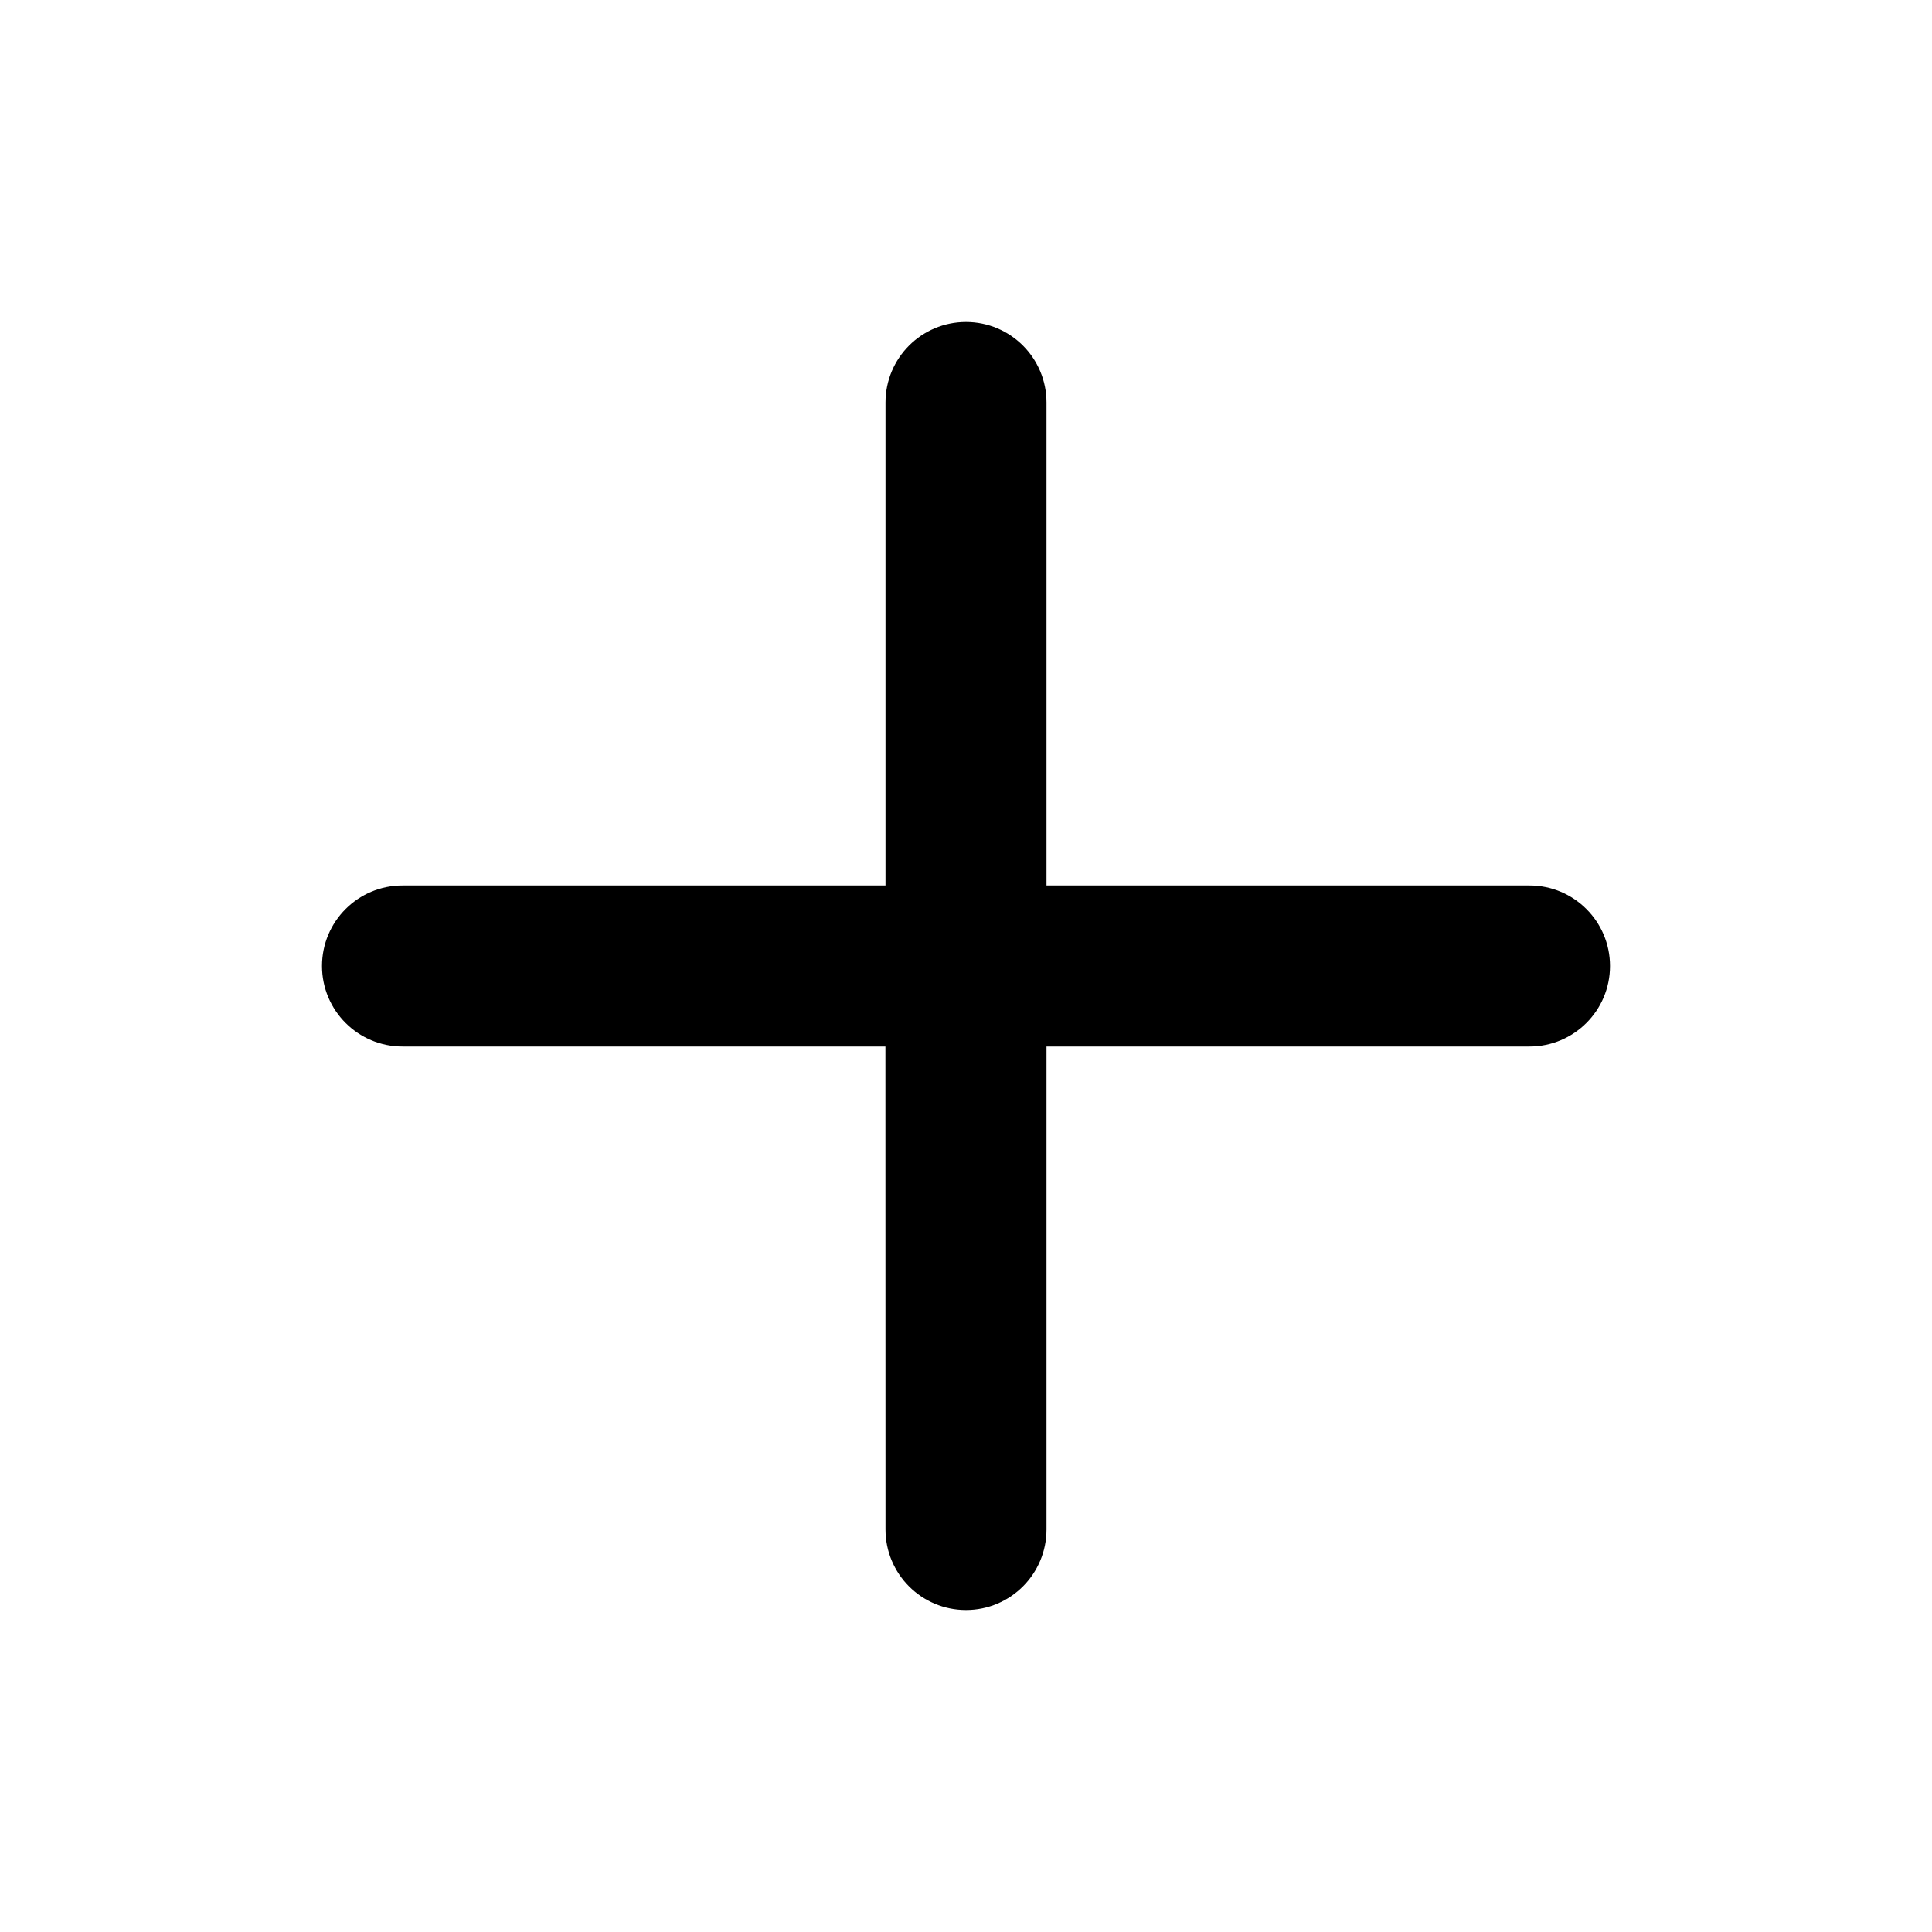
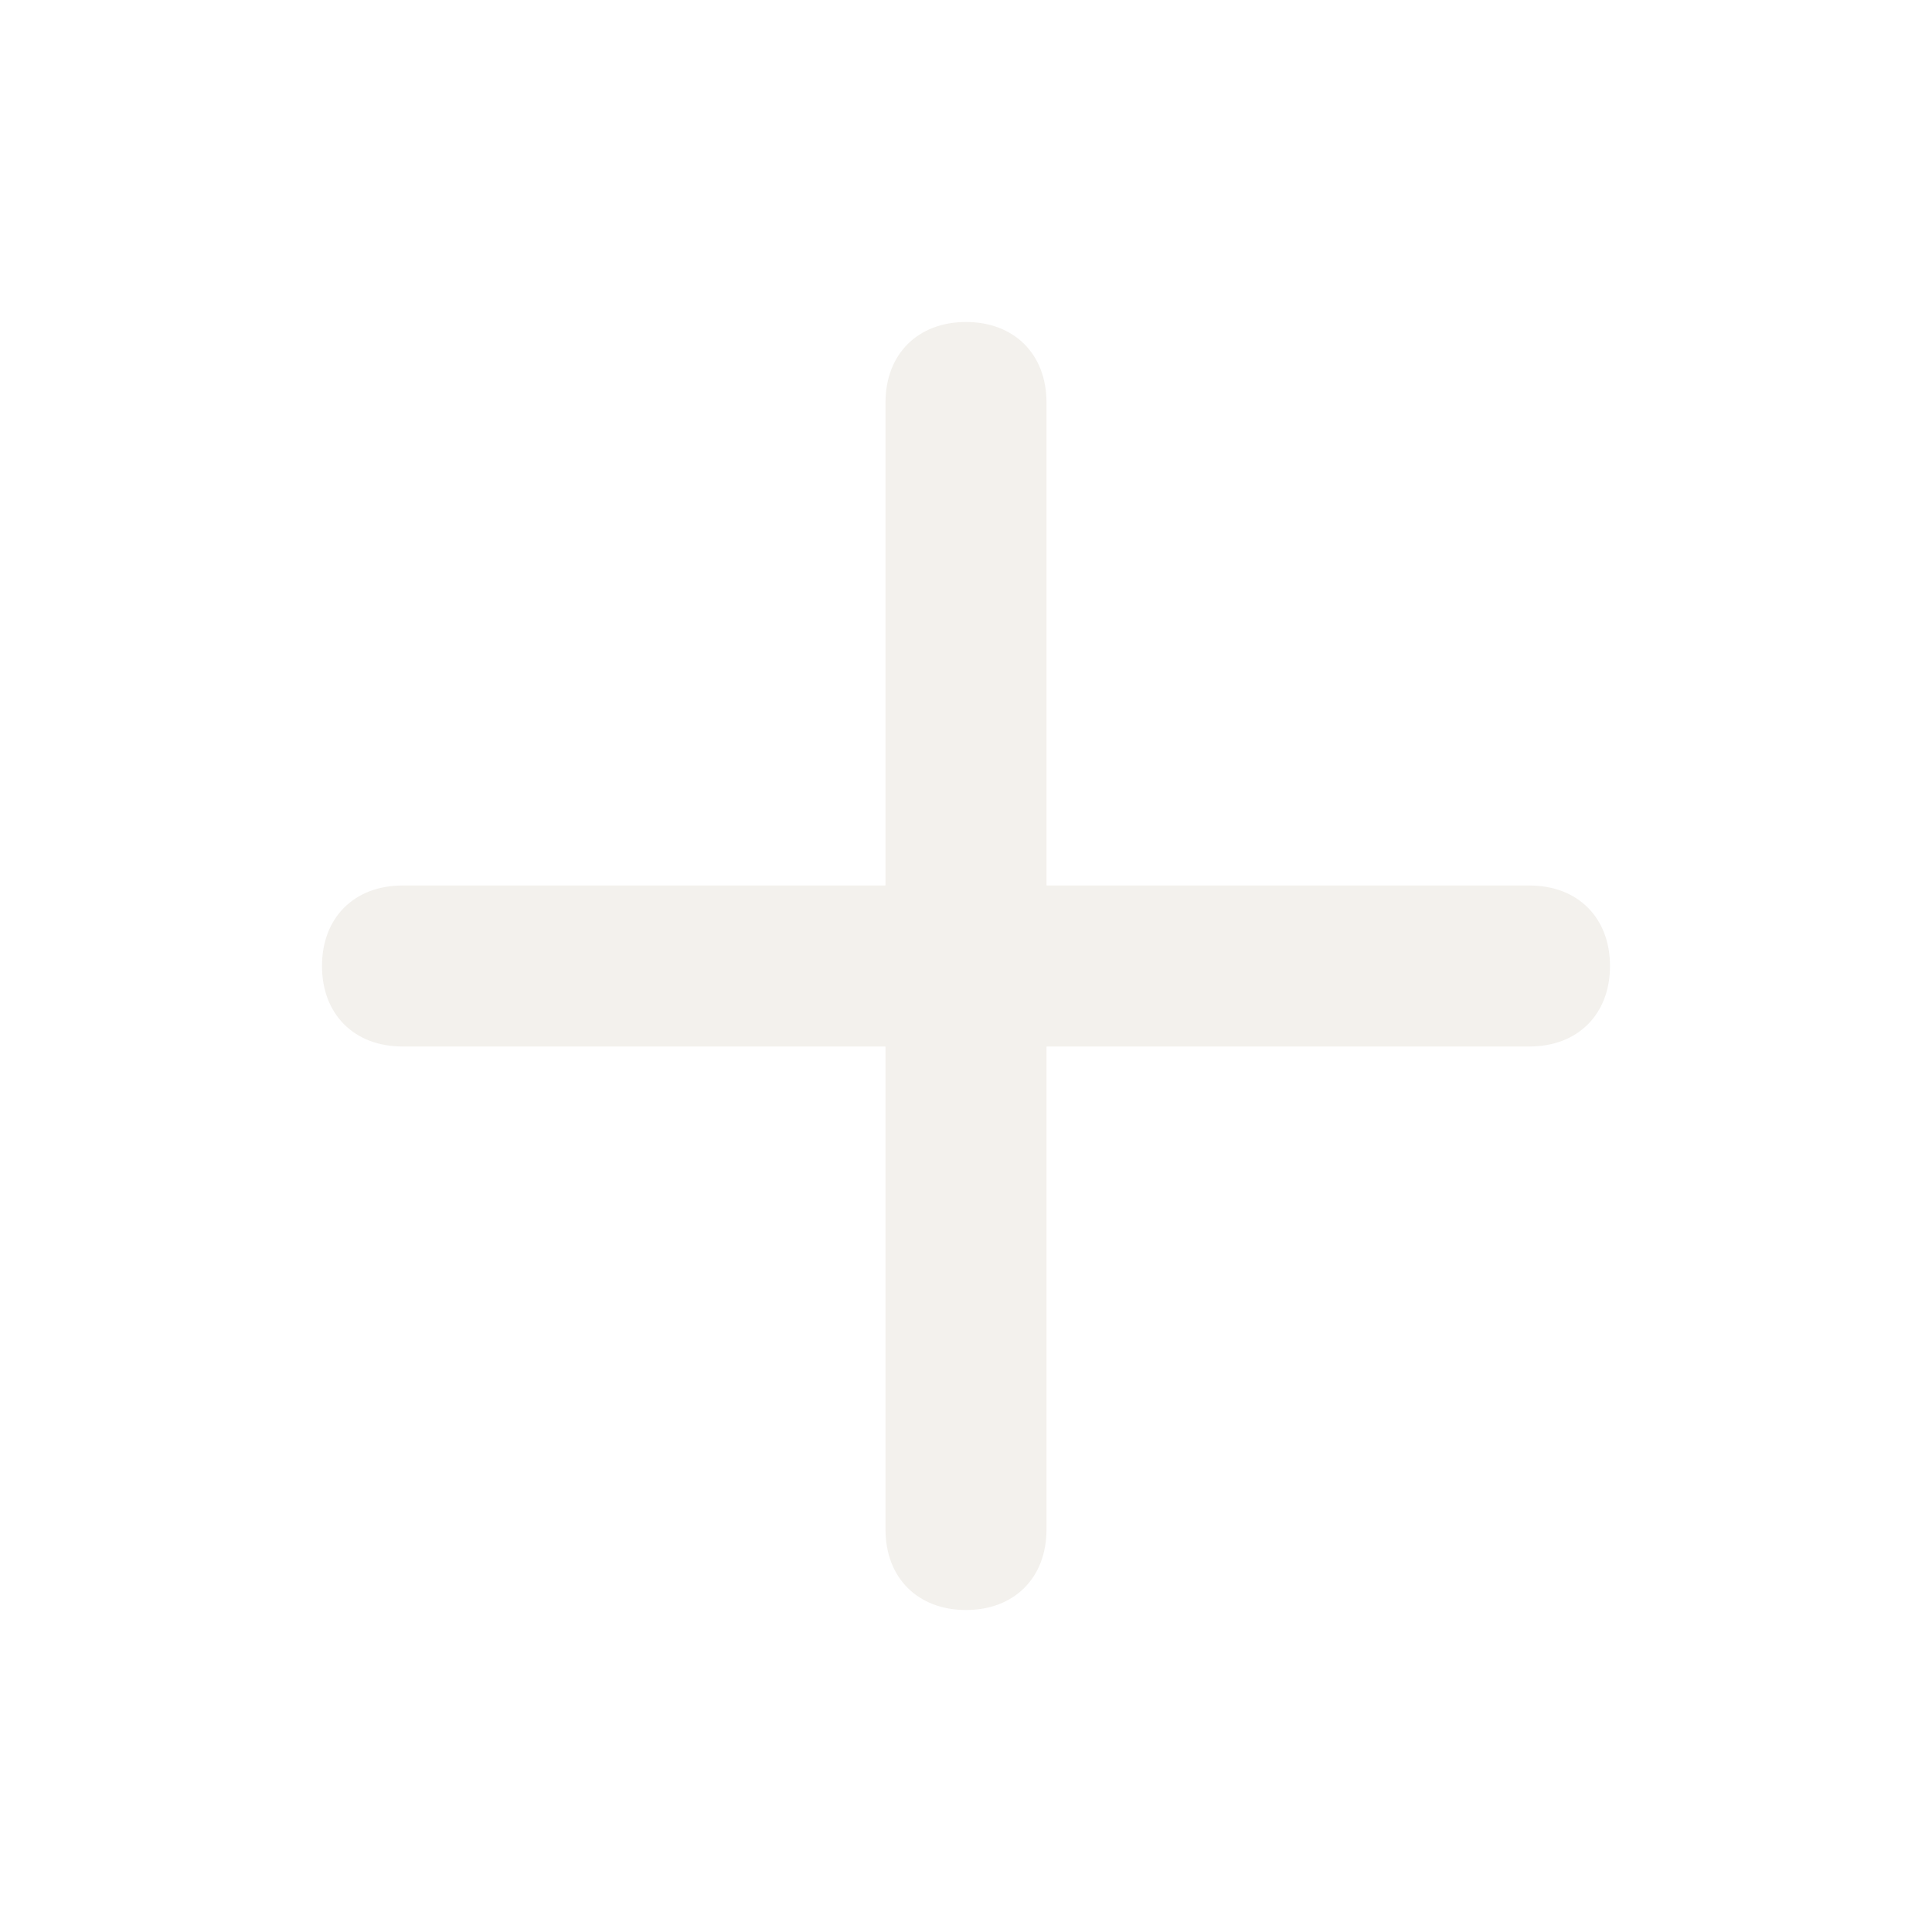
- <svg xmlns="http://www.w3.org/2000/svg" width="24" height="24" viewBox="0 0 24 24">
-   <path d="M12 4a1 1 0 0 1 1 1v6h6a1 1 0 0 1 0 2h-6v6a1 1 0 0 1-2 0l-.001-6H5a1 1 0 0 1 0-2h6V5a1 1 0 0 1 1-1z" fill="#000" fill-rule="evenodd" />
+ <svg xmlns="http://www.w3.org/2000/svg" version="1.1" id="Livello_1" x="0px" y="0px" viewBox="0 0 24 24" style="enable-background:new 0 0 24 24;" xml:space="preserve">
+   <style type="text/css">
+ 	.st0{fill-rule:evenodd;clip-rule:evenodd;fill:#F3F1ED;}
+ </style>
+   <path class="st0" d="M12,4c0.6,0,1,0.4,1,1v6h6c0.6,0,1,0.4,1,1s-0.4,1-1,1h-6v6c0,0.6-0.4,1-1,1s-1-0.4-1-1l0-6H5c-0.6,0-1-0.4-1-1  s0.4-1,1-1h6V5C11,4.4,11.4,4,12,4z" />
</svg>
